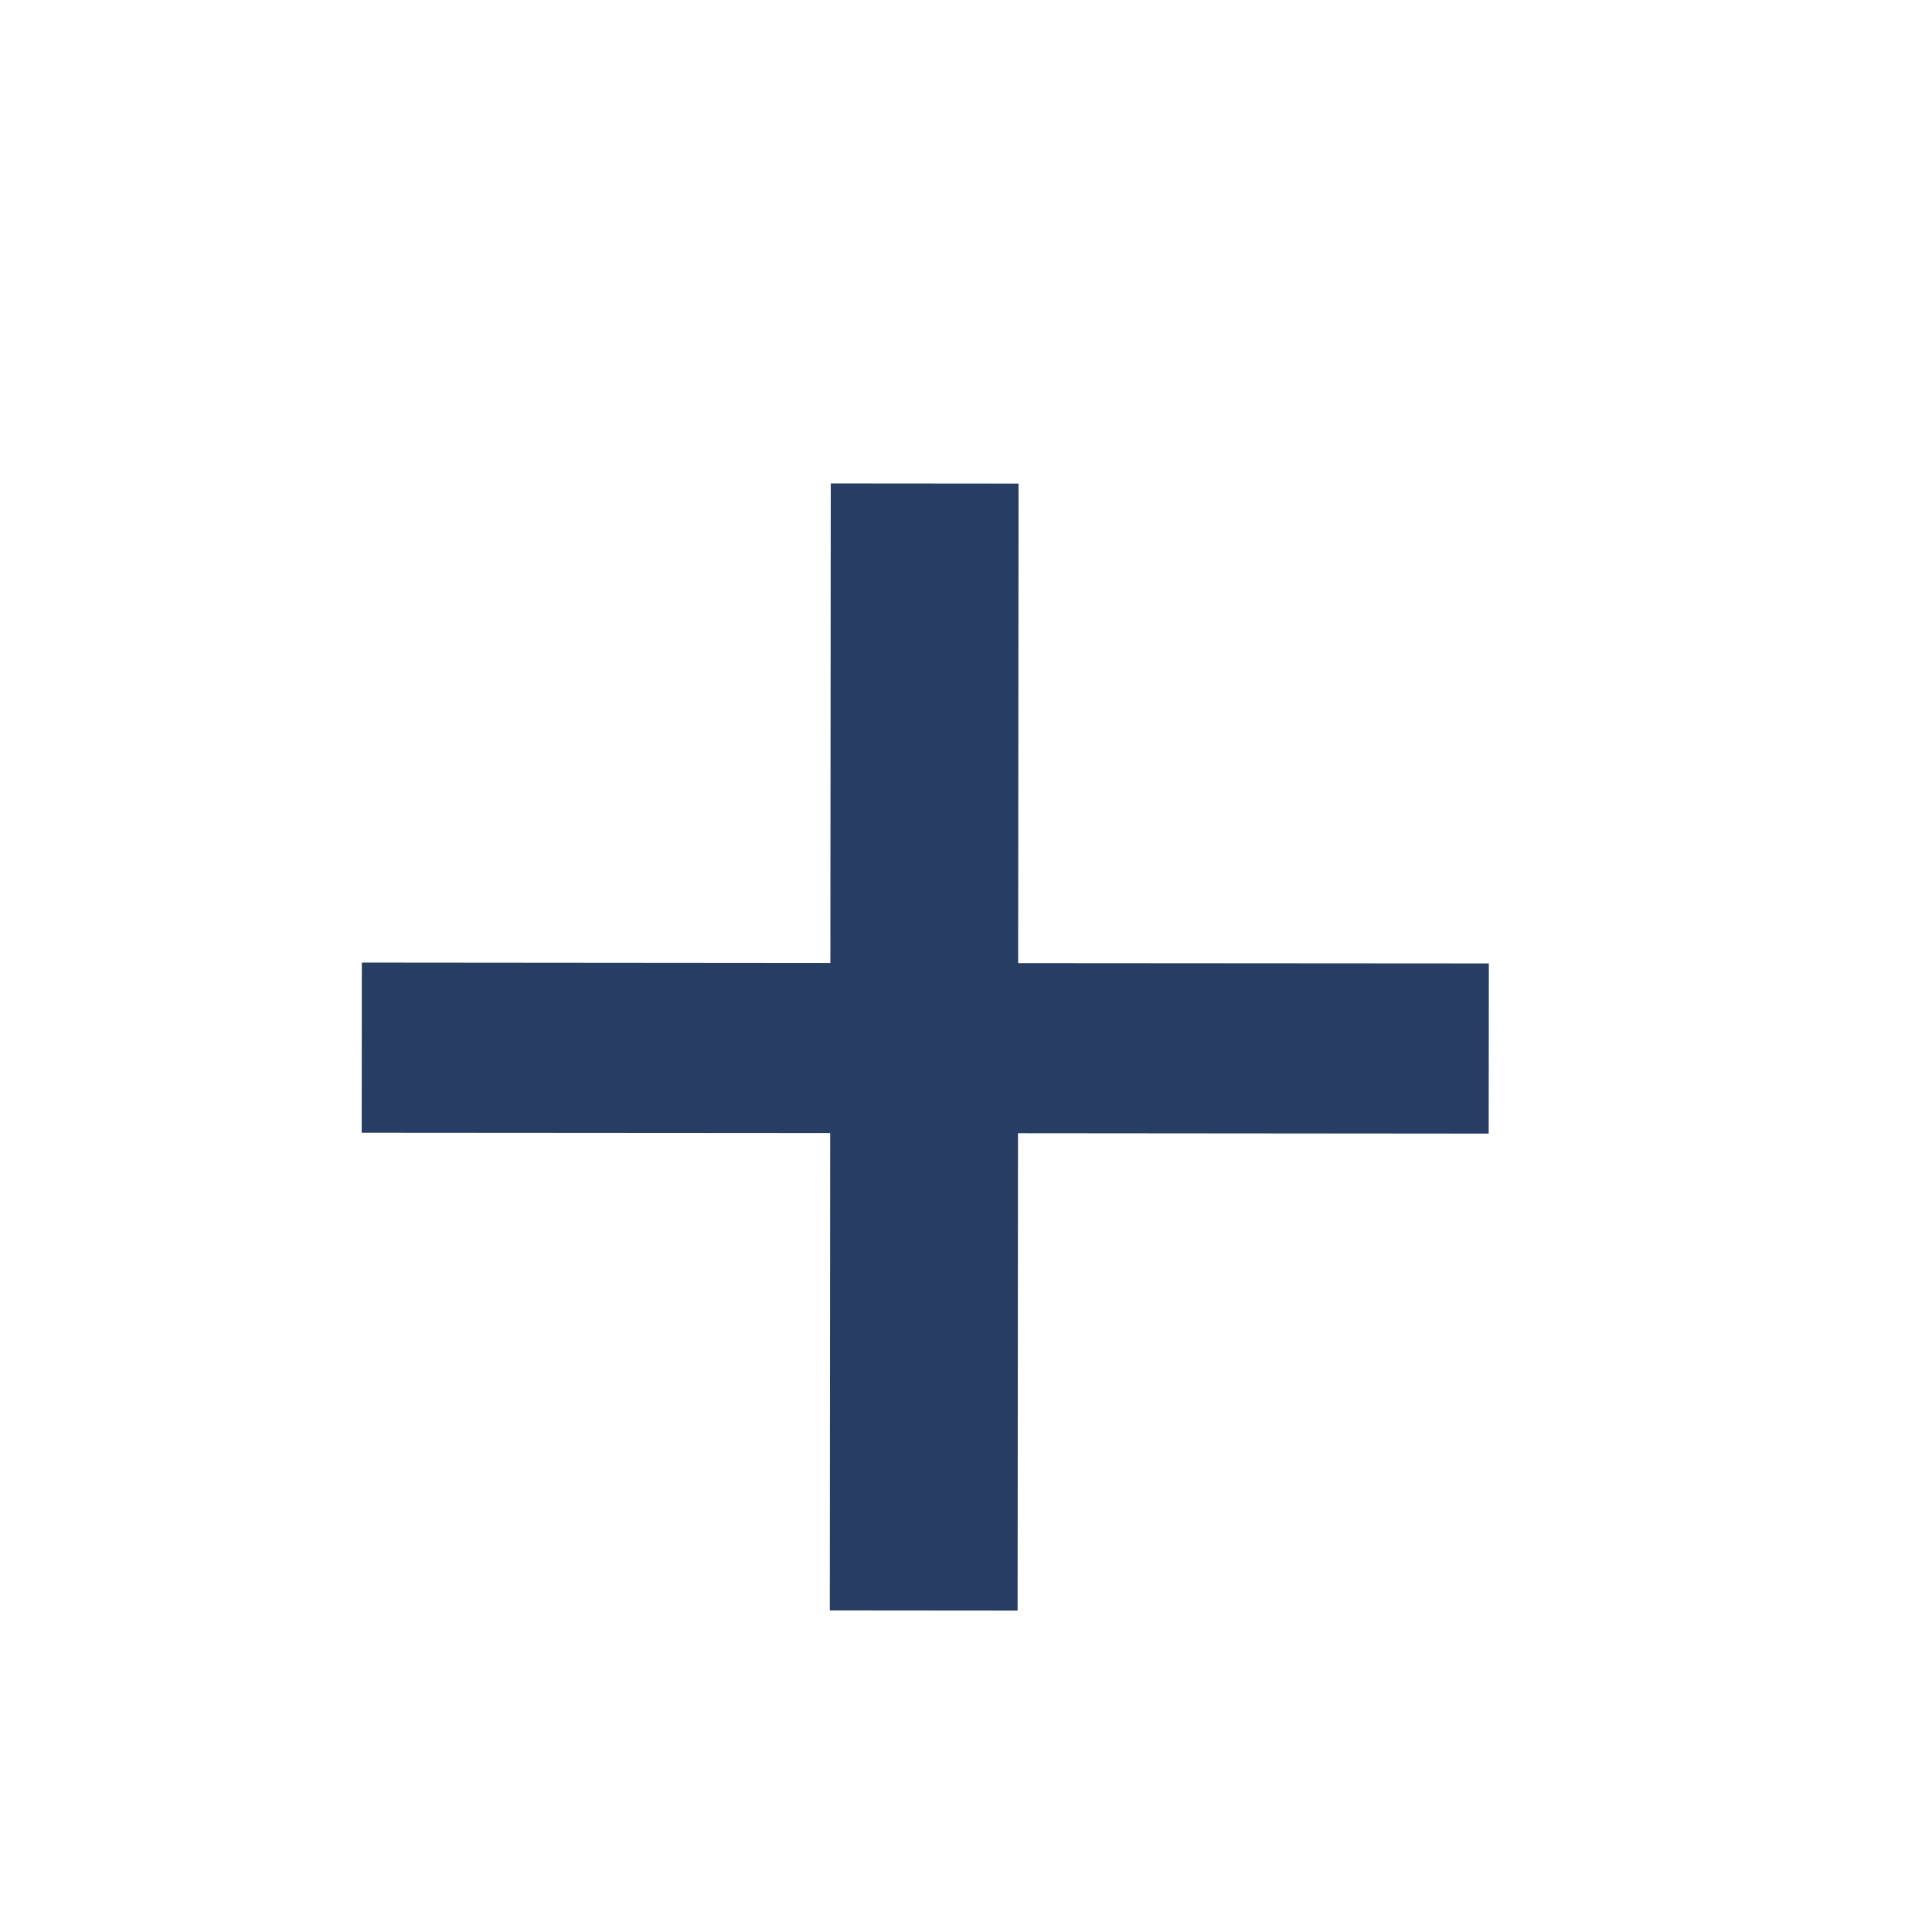
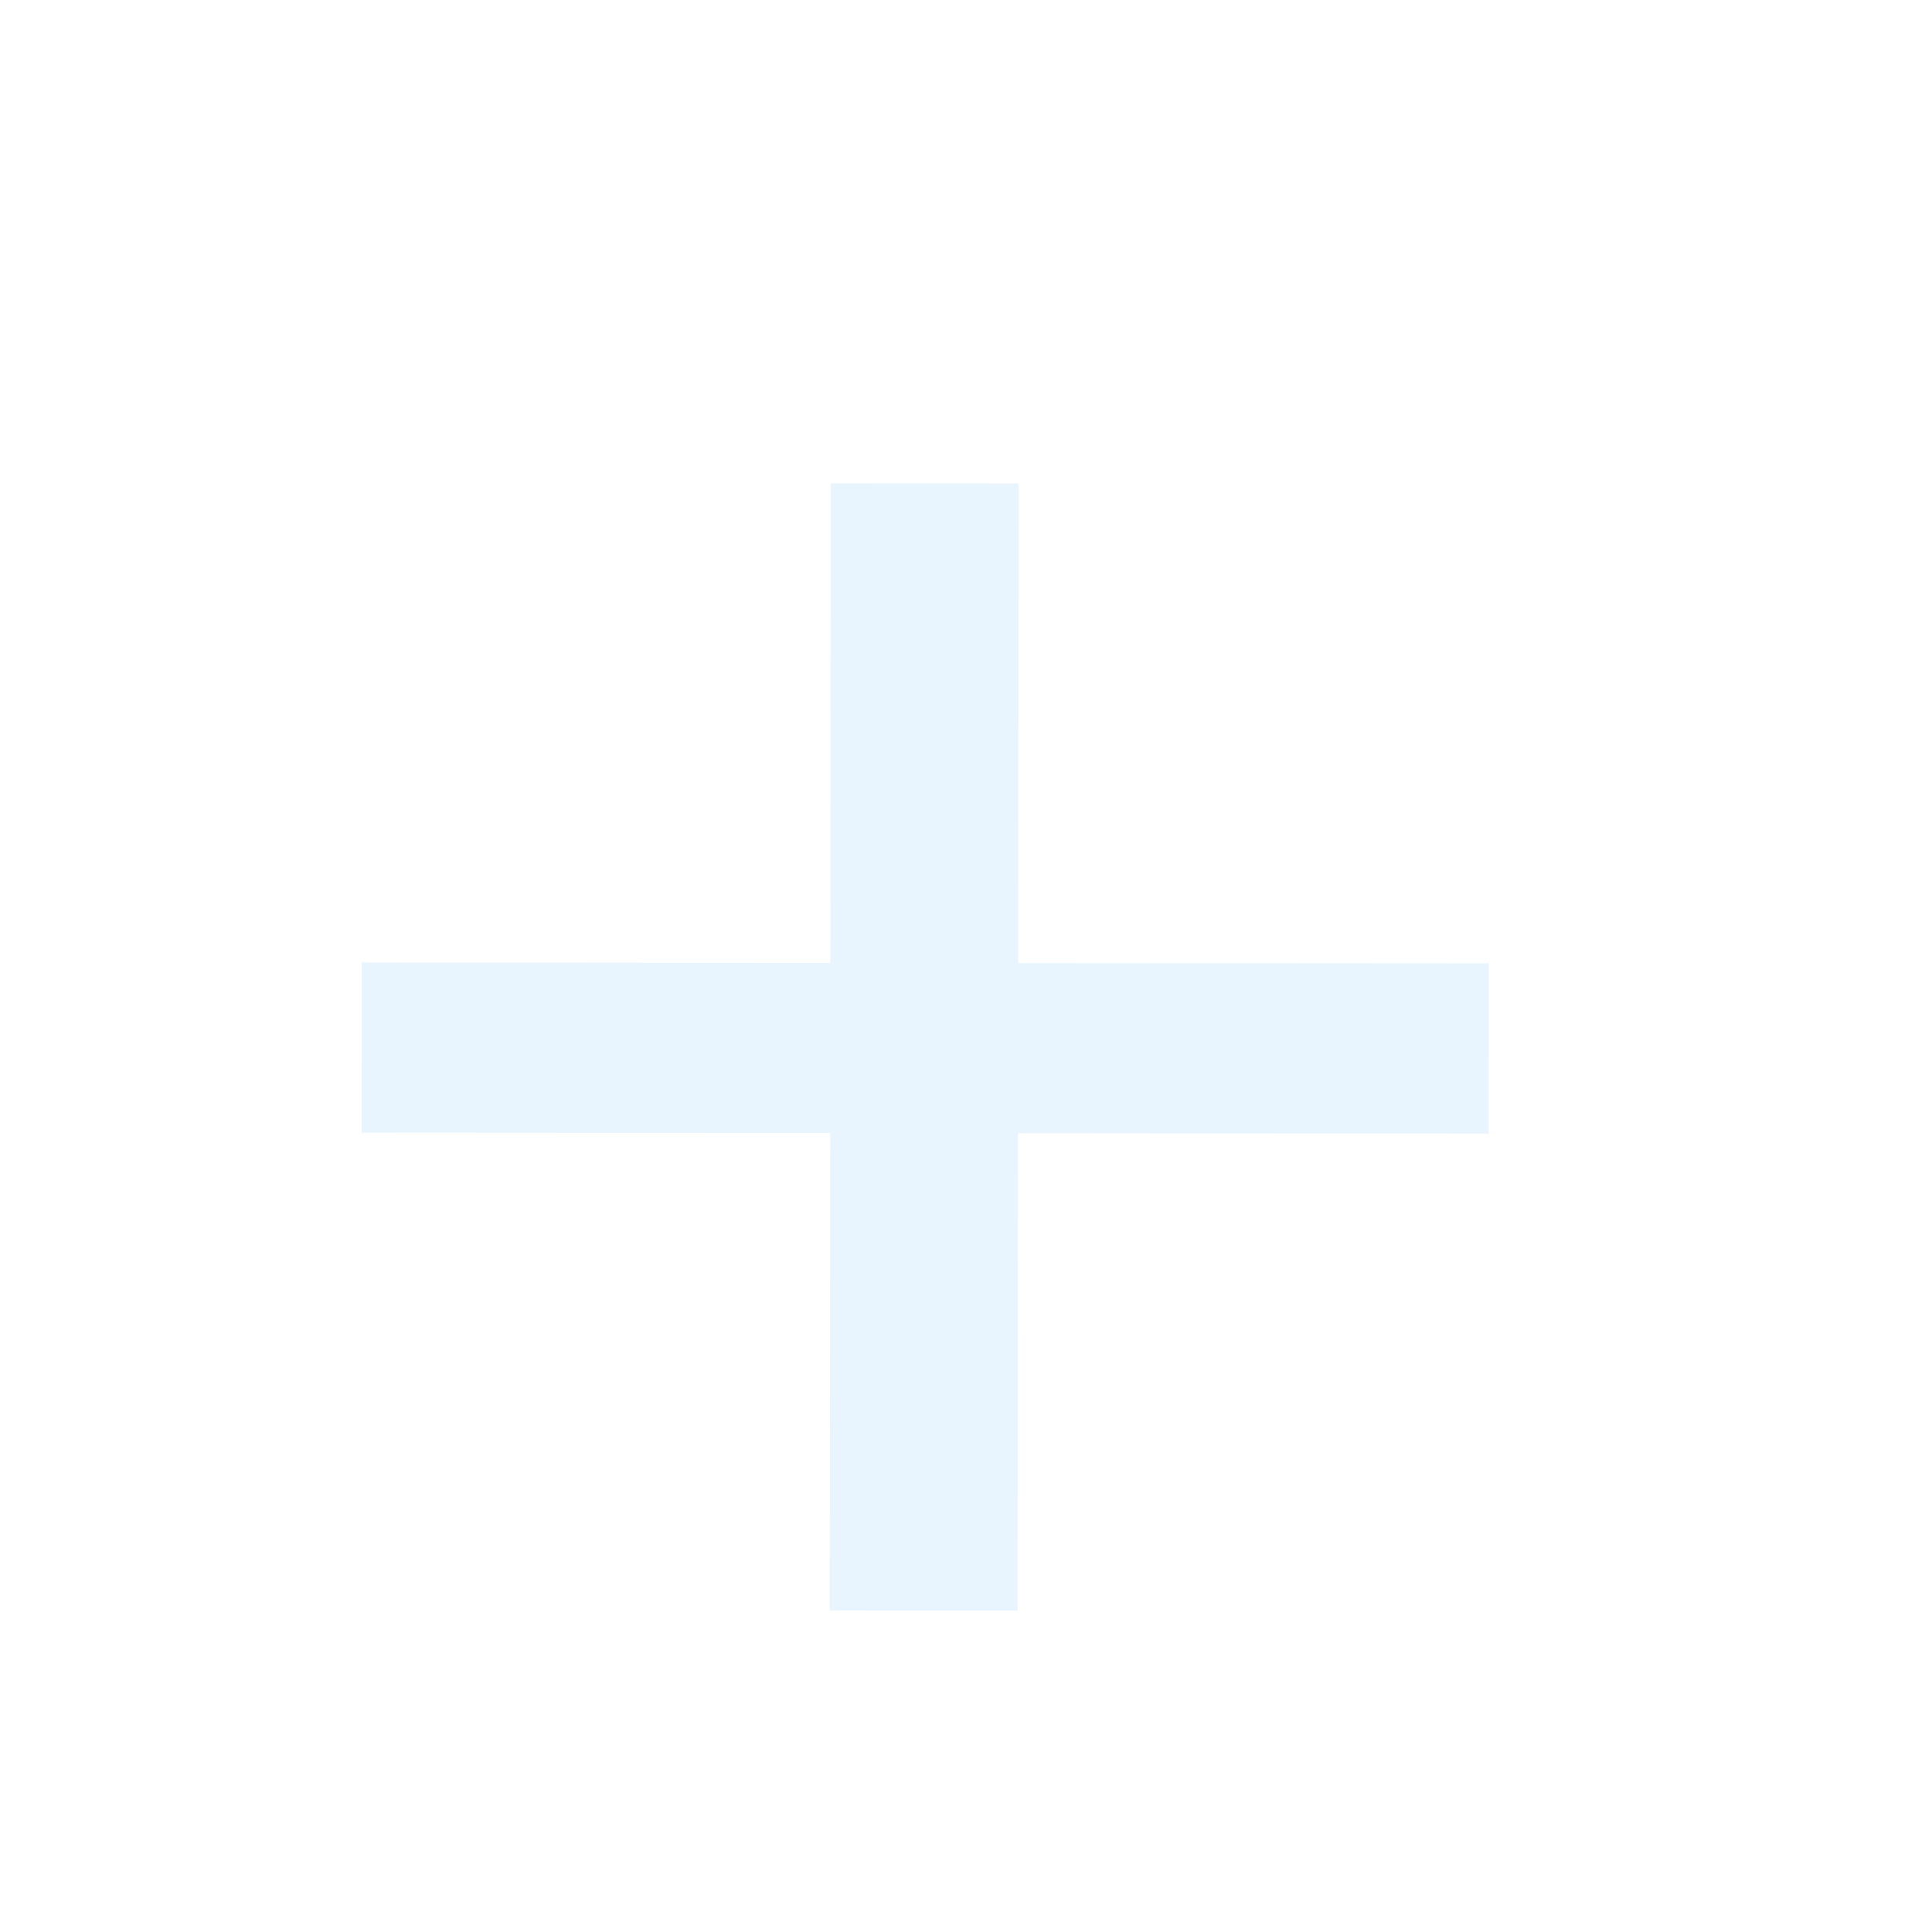
<svg xmlns="http://www.w3.org/2000/svg" viewBox="0 0 24 24" fill="none">
-   <path d="m18.493 14.082-5.847-.005-.005 5.93-2.333-.002.005-5.93-5.82-.004.002-2.114 5.82.005.005-5.957 2.333.002-.005 5.957 5.847.004-.002 2.114z" fill="#273D63" />
+   <path d="m18.493 14.082-5.847-.005-.005 5.93-2.333-.002.005-5.93-5.82-.004.002-2.114 5.82.005.005-5.957 2.333.002-.005 5.957 5.847.004-.002 2.114z" fill="#E8F5FF" />
</svg>
